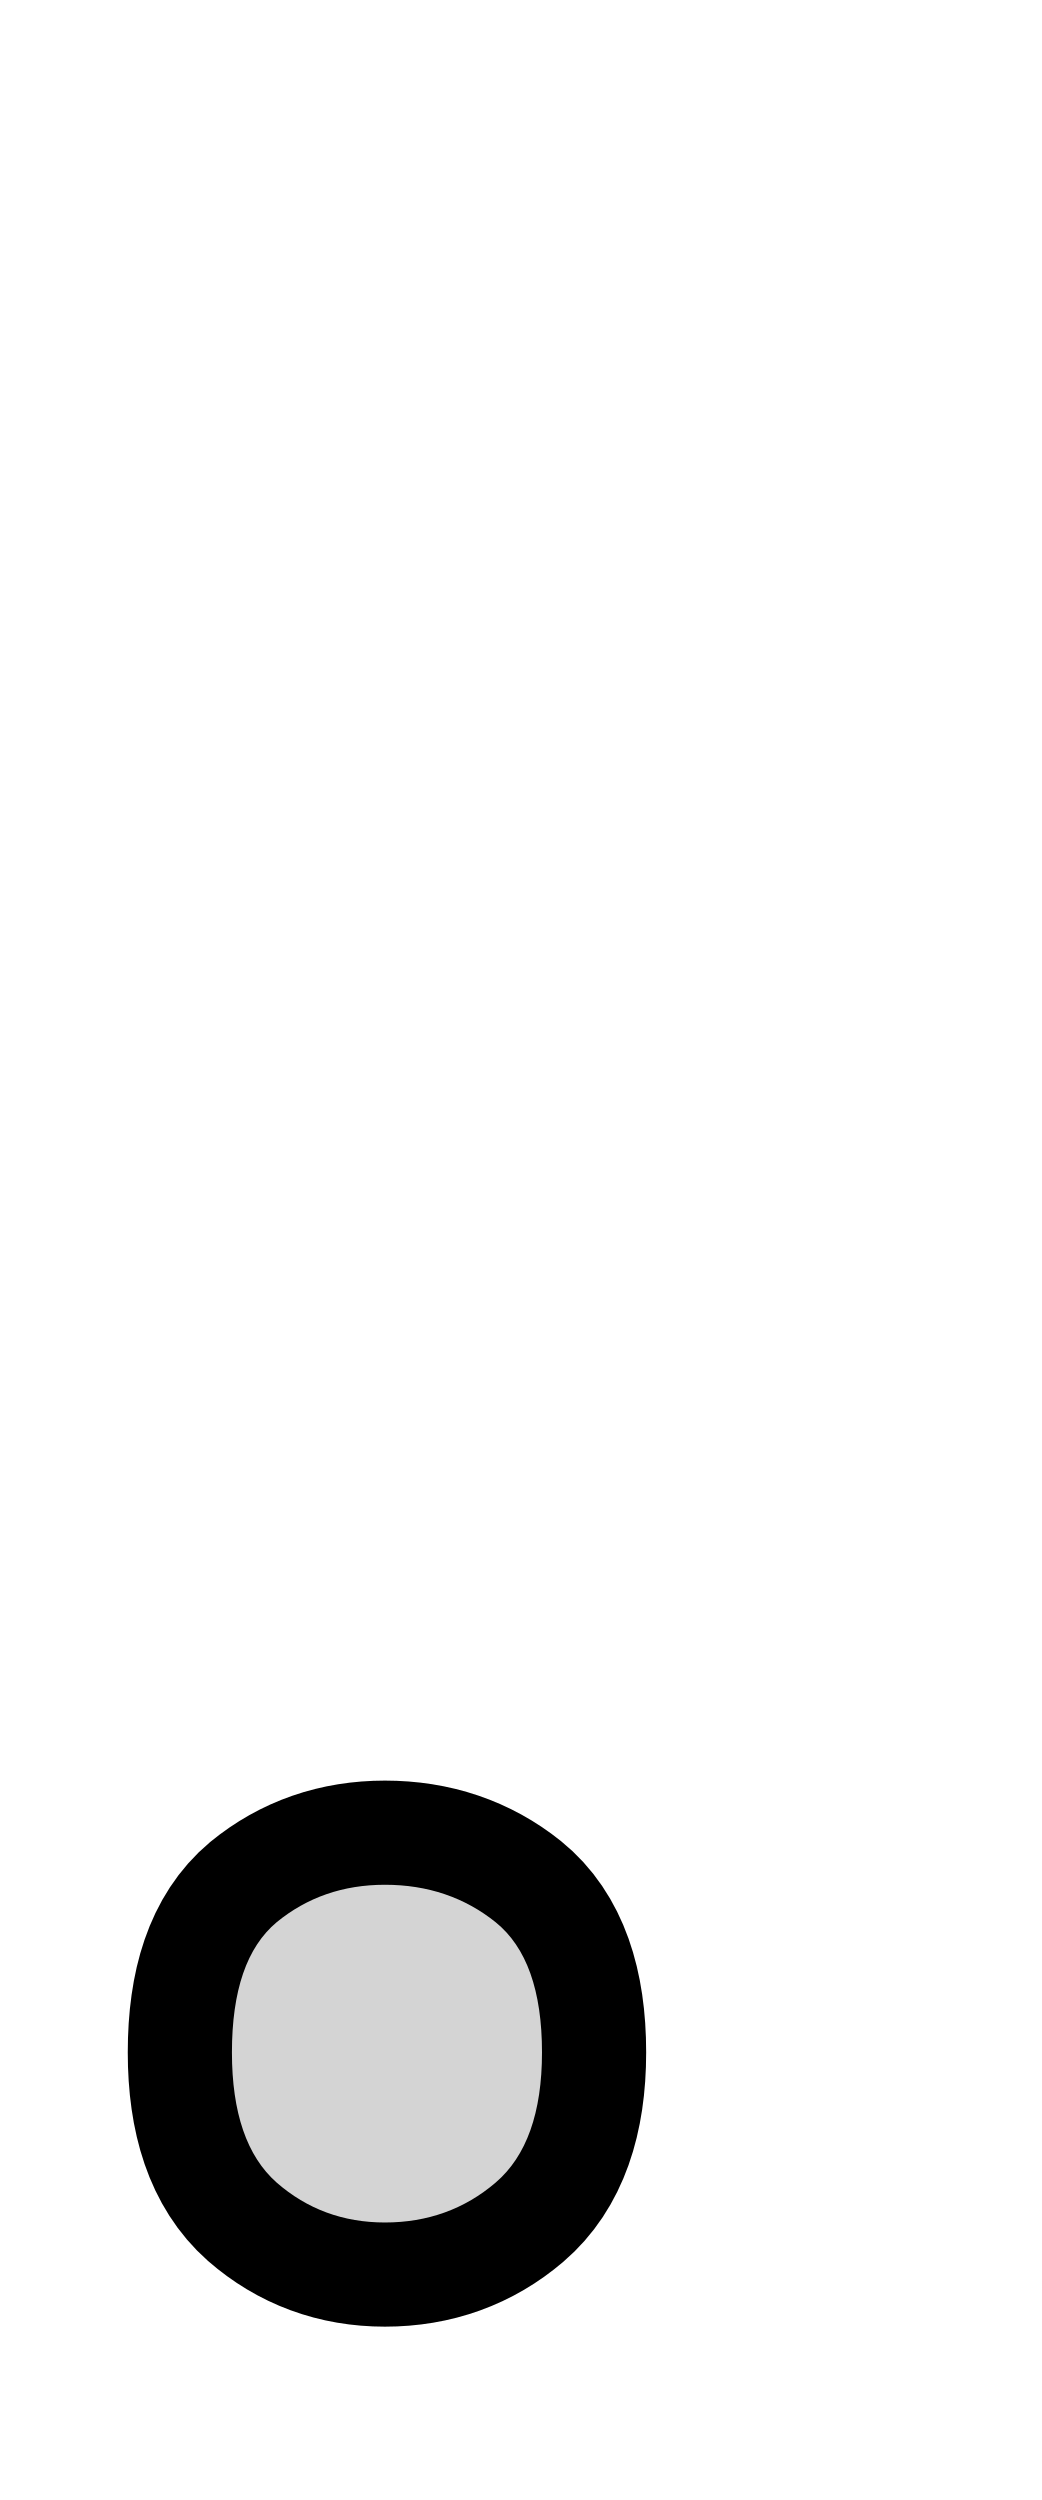
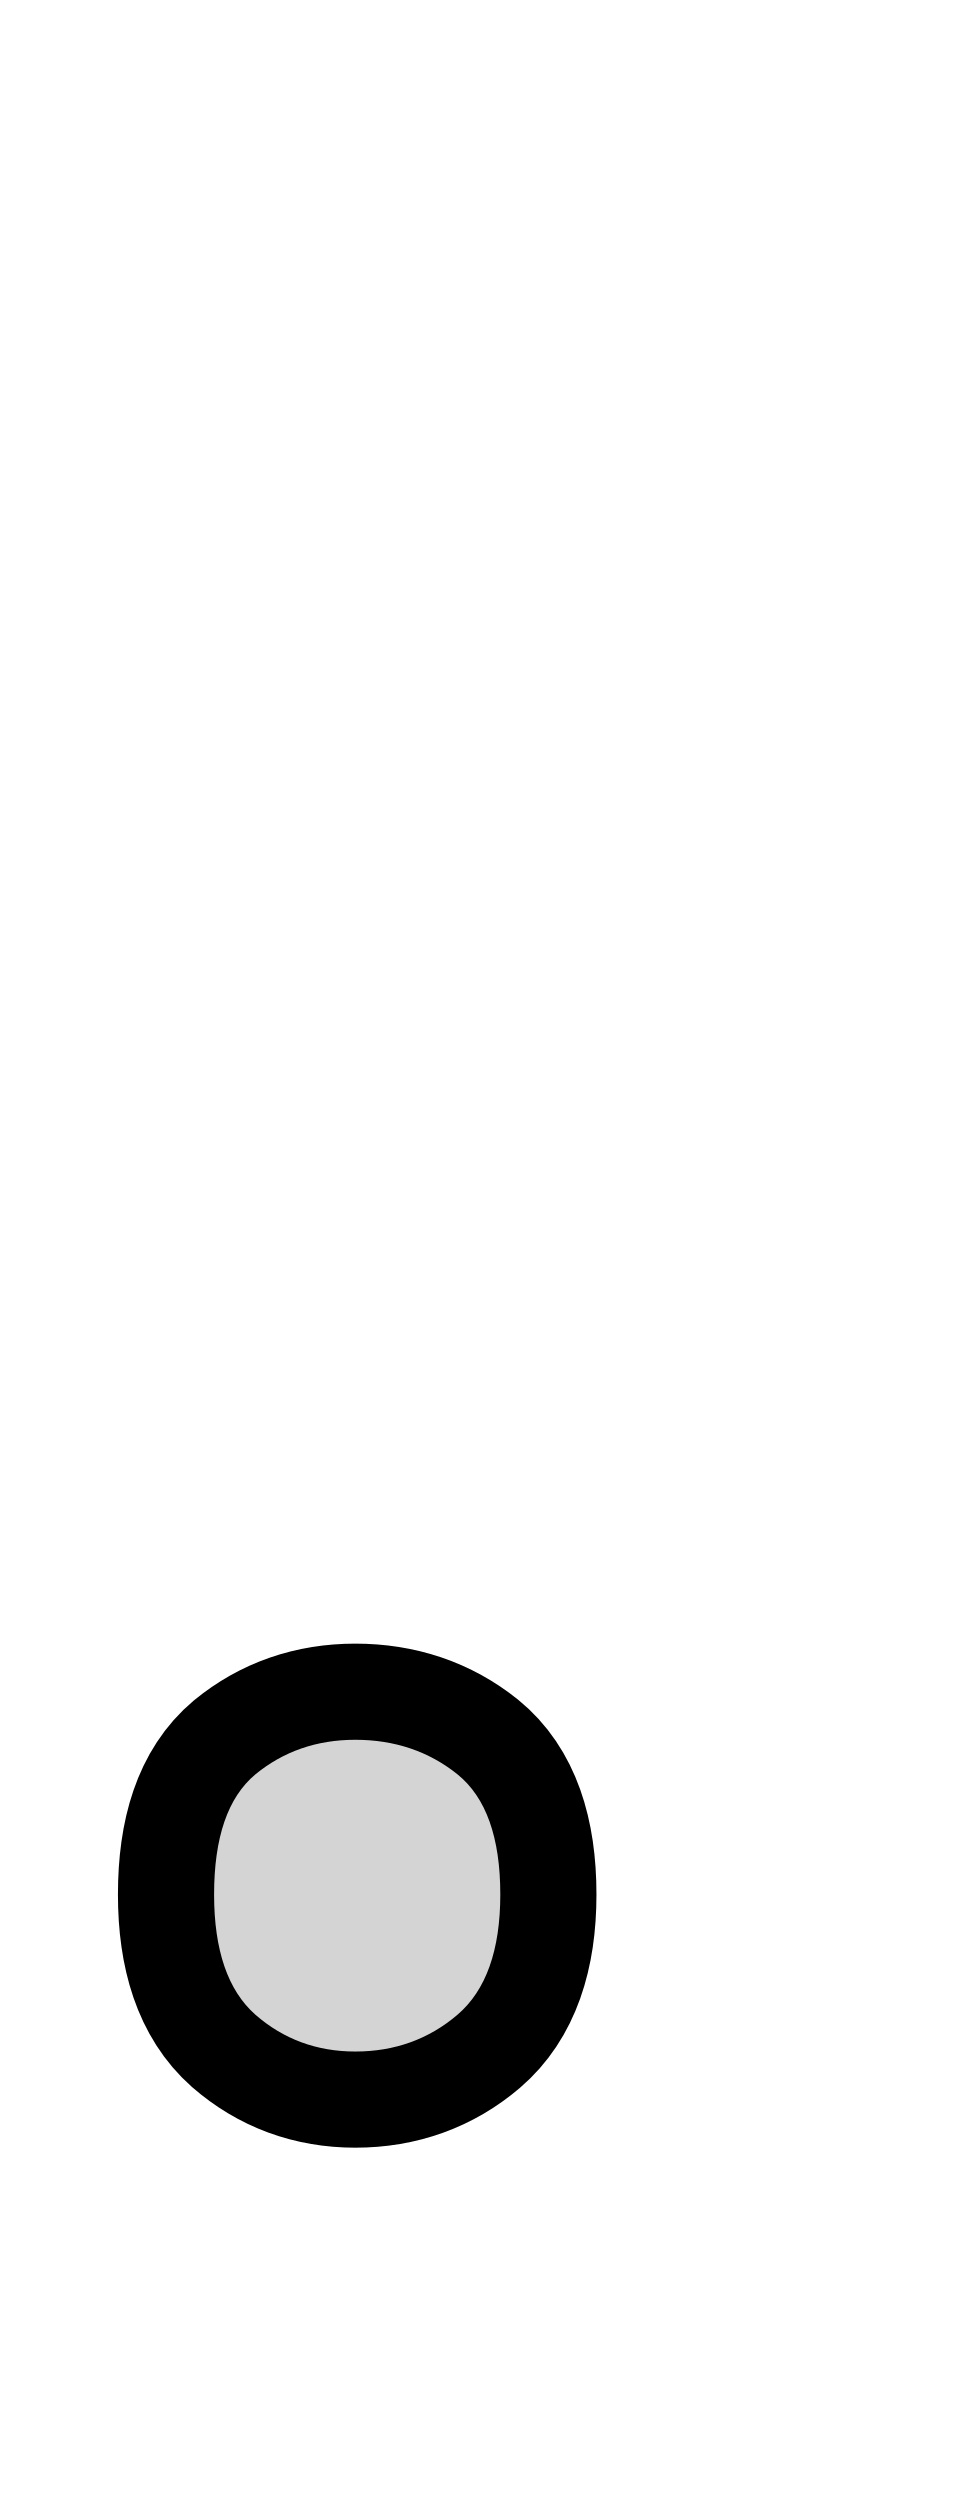
- <svg xmlns="http://www.w3.org/2000/svg" width="20" height="48" viewBox="0 0 20 48" version="1.1" id="svg1">
+ <svg xmlns="http://www.w3.org/2000/svg" width="20" height="52" viewBox="0 0 20 52" version="1.1" id="svg1">
  <defs id="defs1" />
  <g id="layer1">
    <text xml:space="preserve" style="font-style:normal;font-variant:normal;font-weight:normal;font-stretch:normal;font-size:48px;font-family:'Potta One';-inkscape-font-specification:'Potta One, Normal';font-variant-ligatures:normal;font-variant-caps:normal;font-variant-numeric:normal;font-variant-east-asian:normal;text-align:start;letter-spacing:-2px;text-anchor:start;fill:#d4d4d4;fill-opacity:1;stroke:#000000;stroke-width:4;stroke-linecap:round;stroke-linejoin:round;stroke-dasharray:none;stroke-opacity:1;paint-order:stroke fill markers" x="1" y="42" id="text1">
      <tspan id="tspan1" x="1" y="42">.</tspan>
    </text>
  </g>
</svg>
